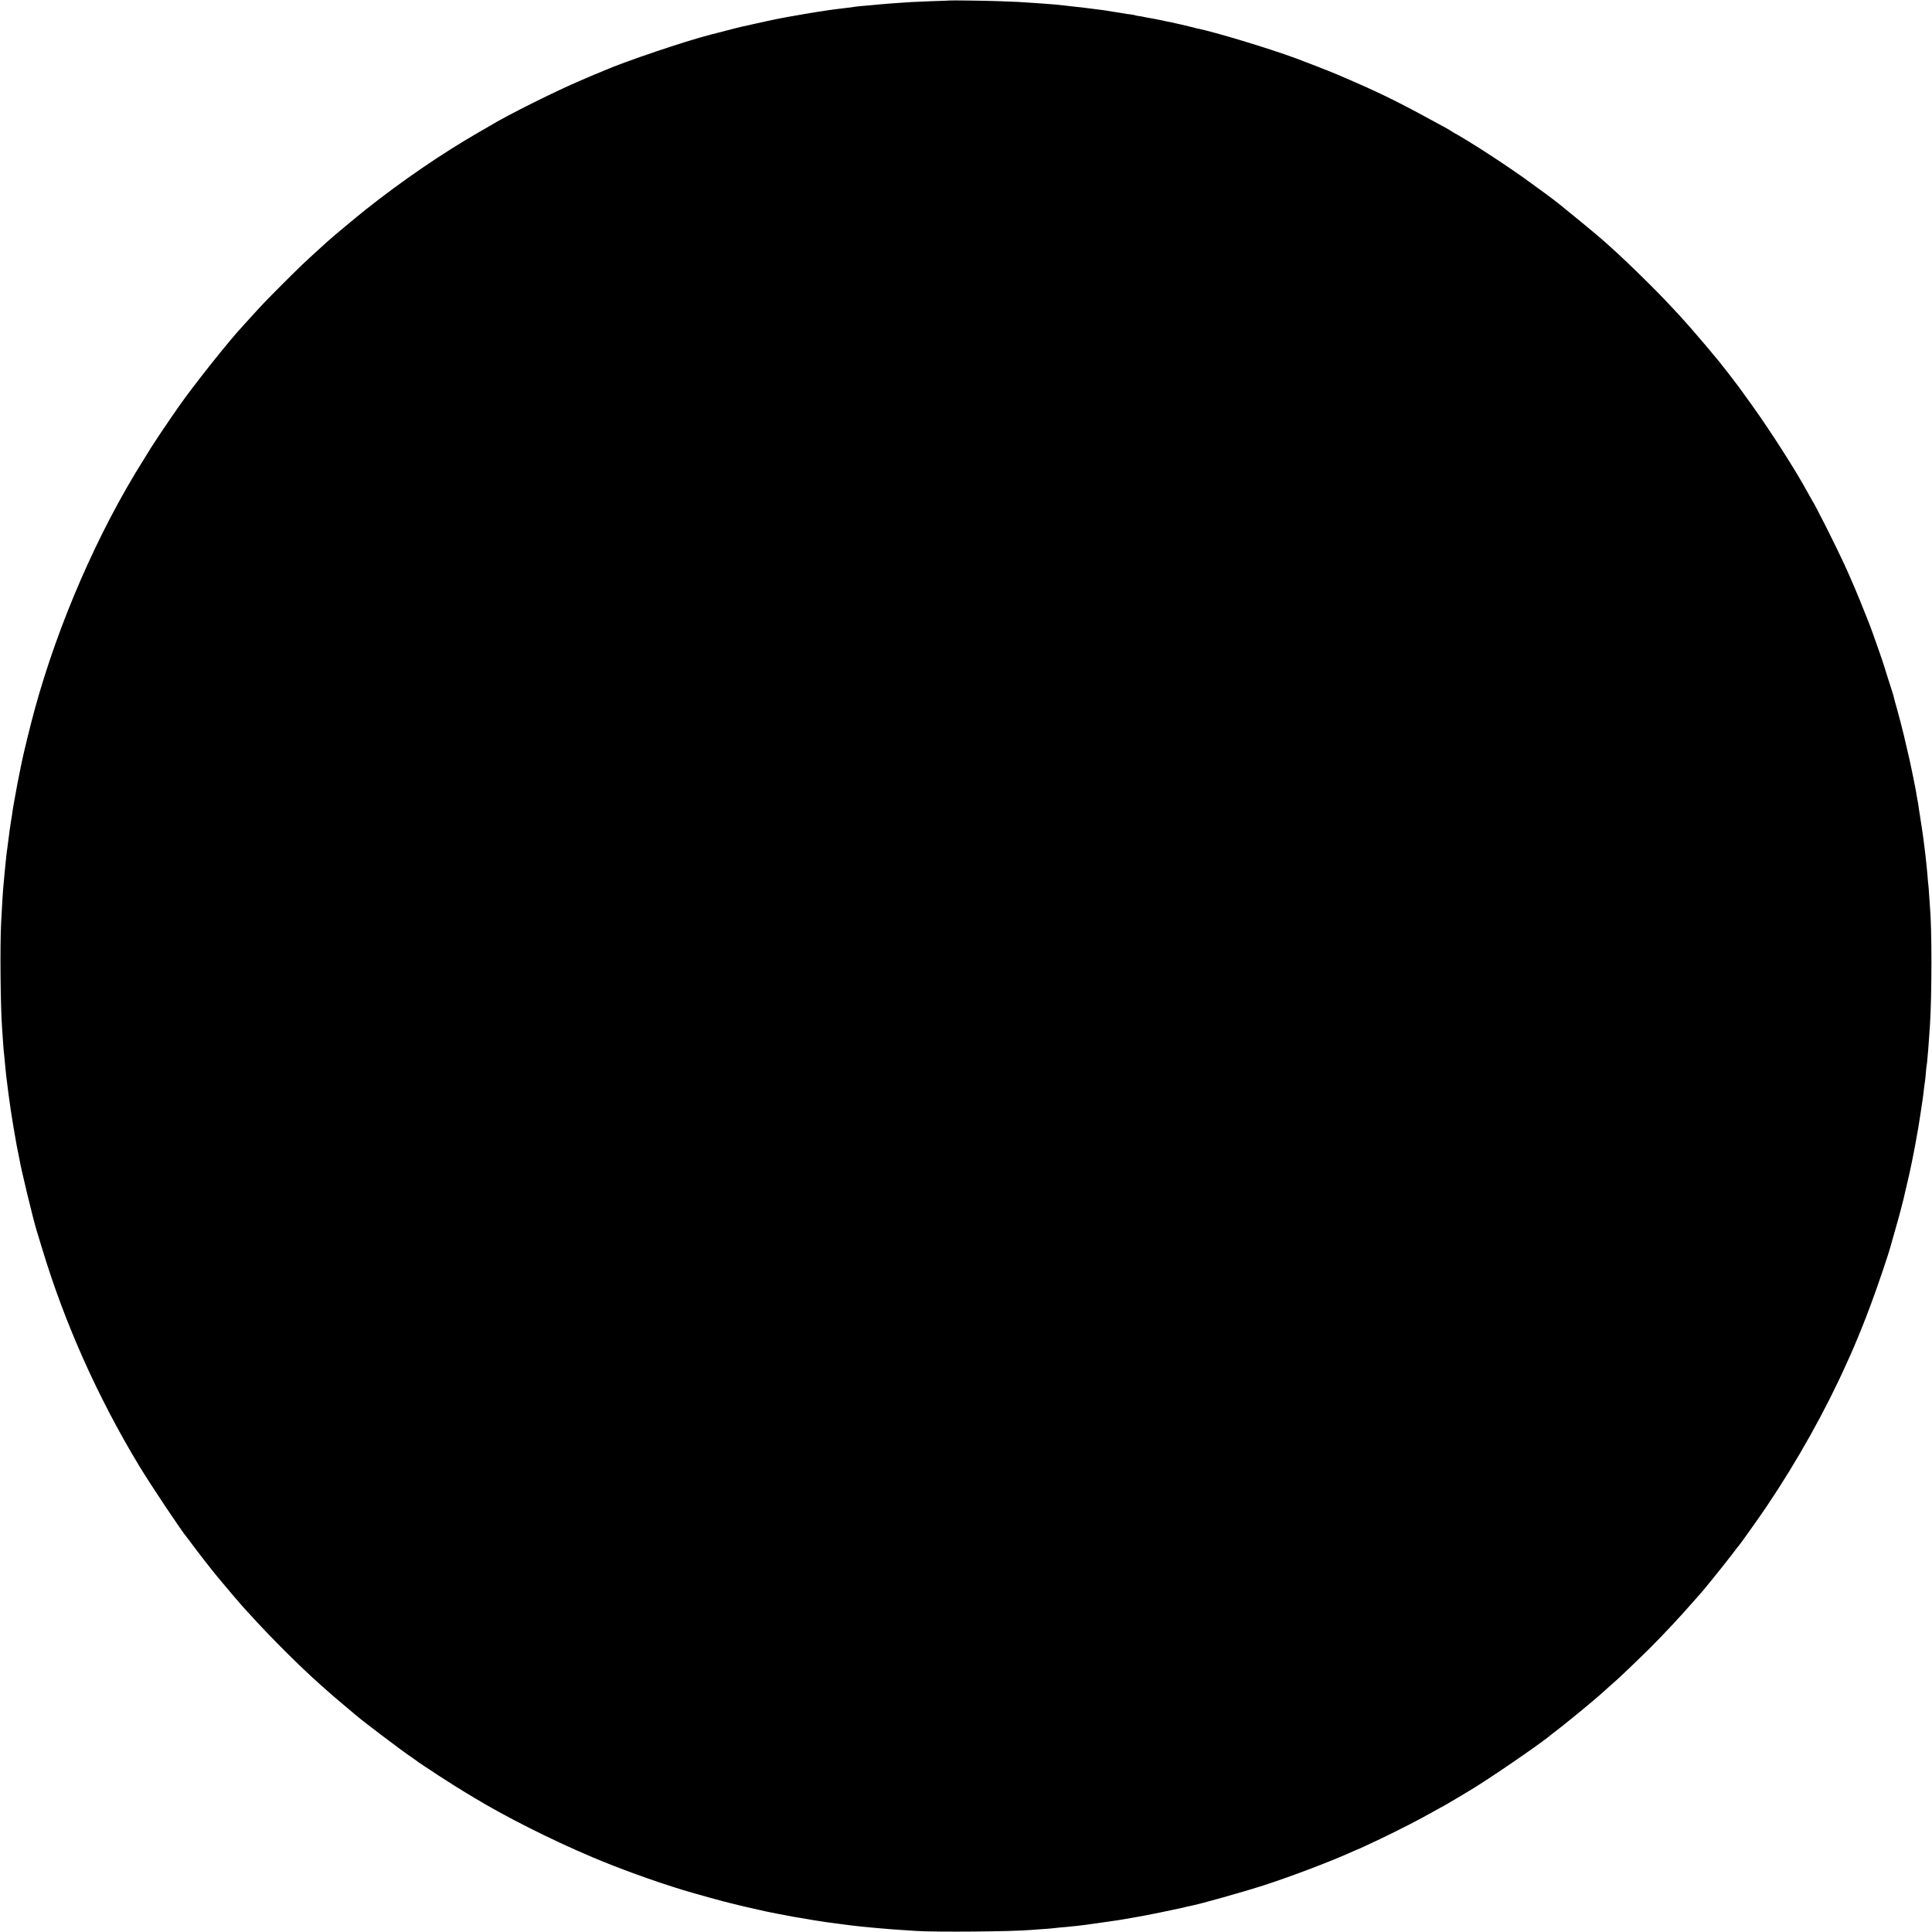
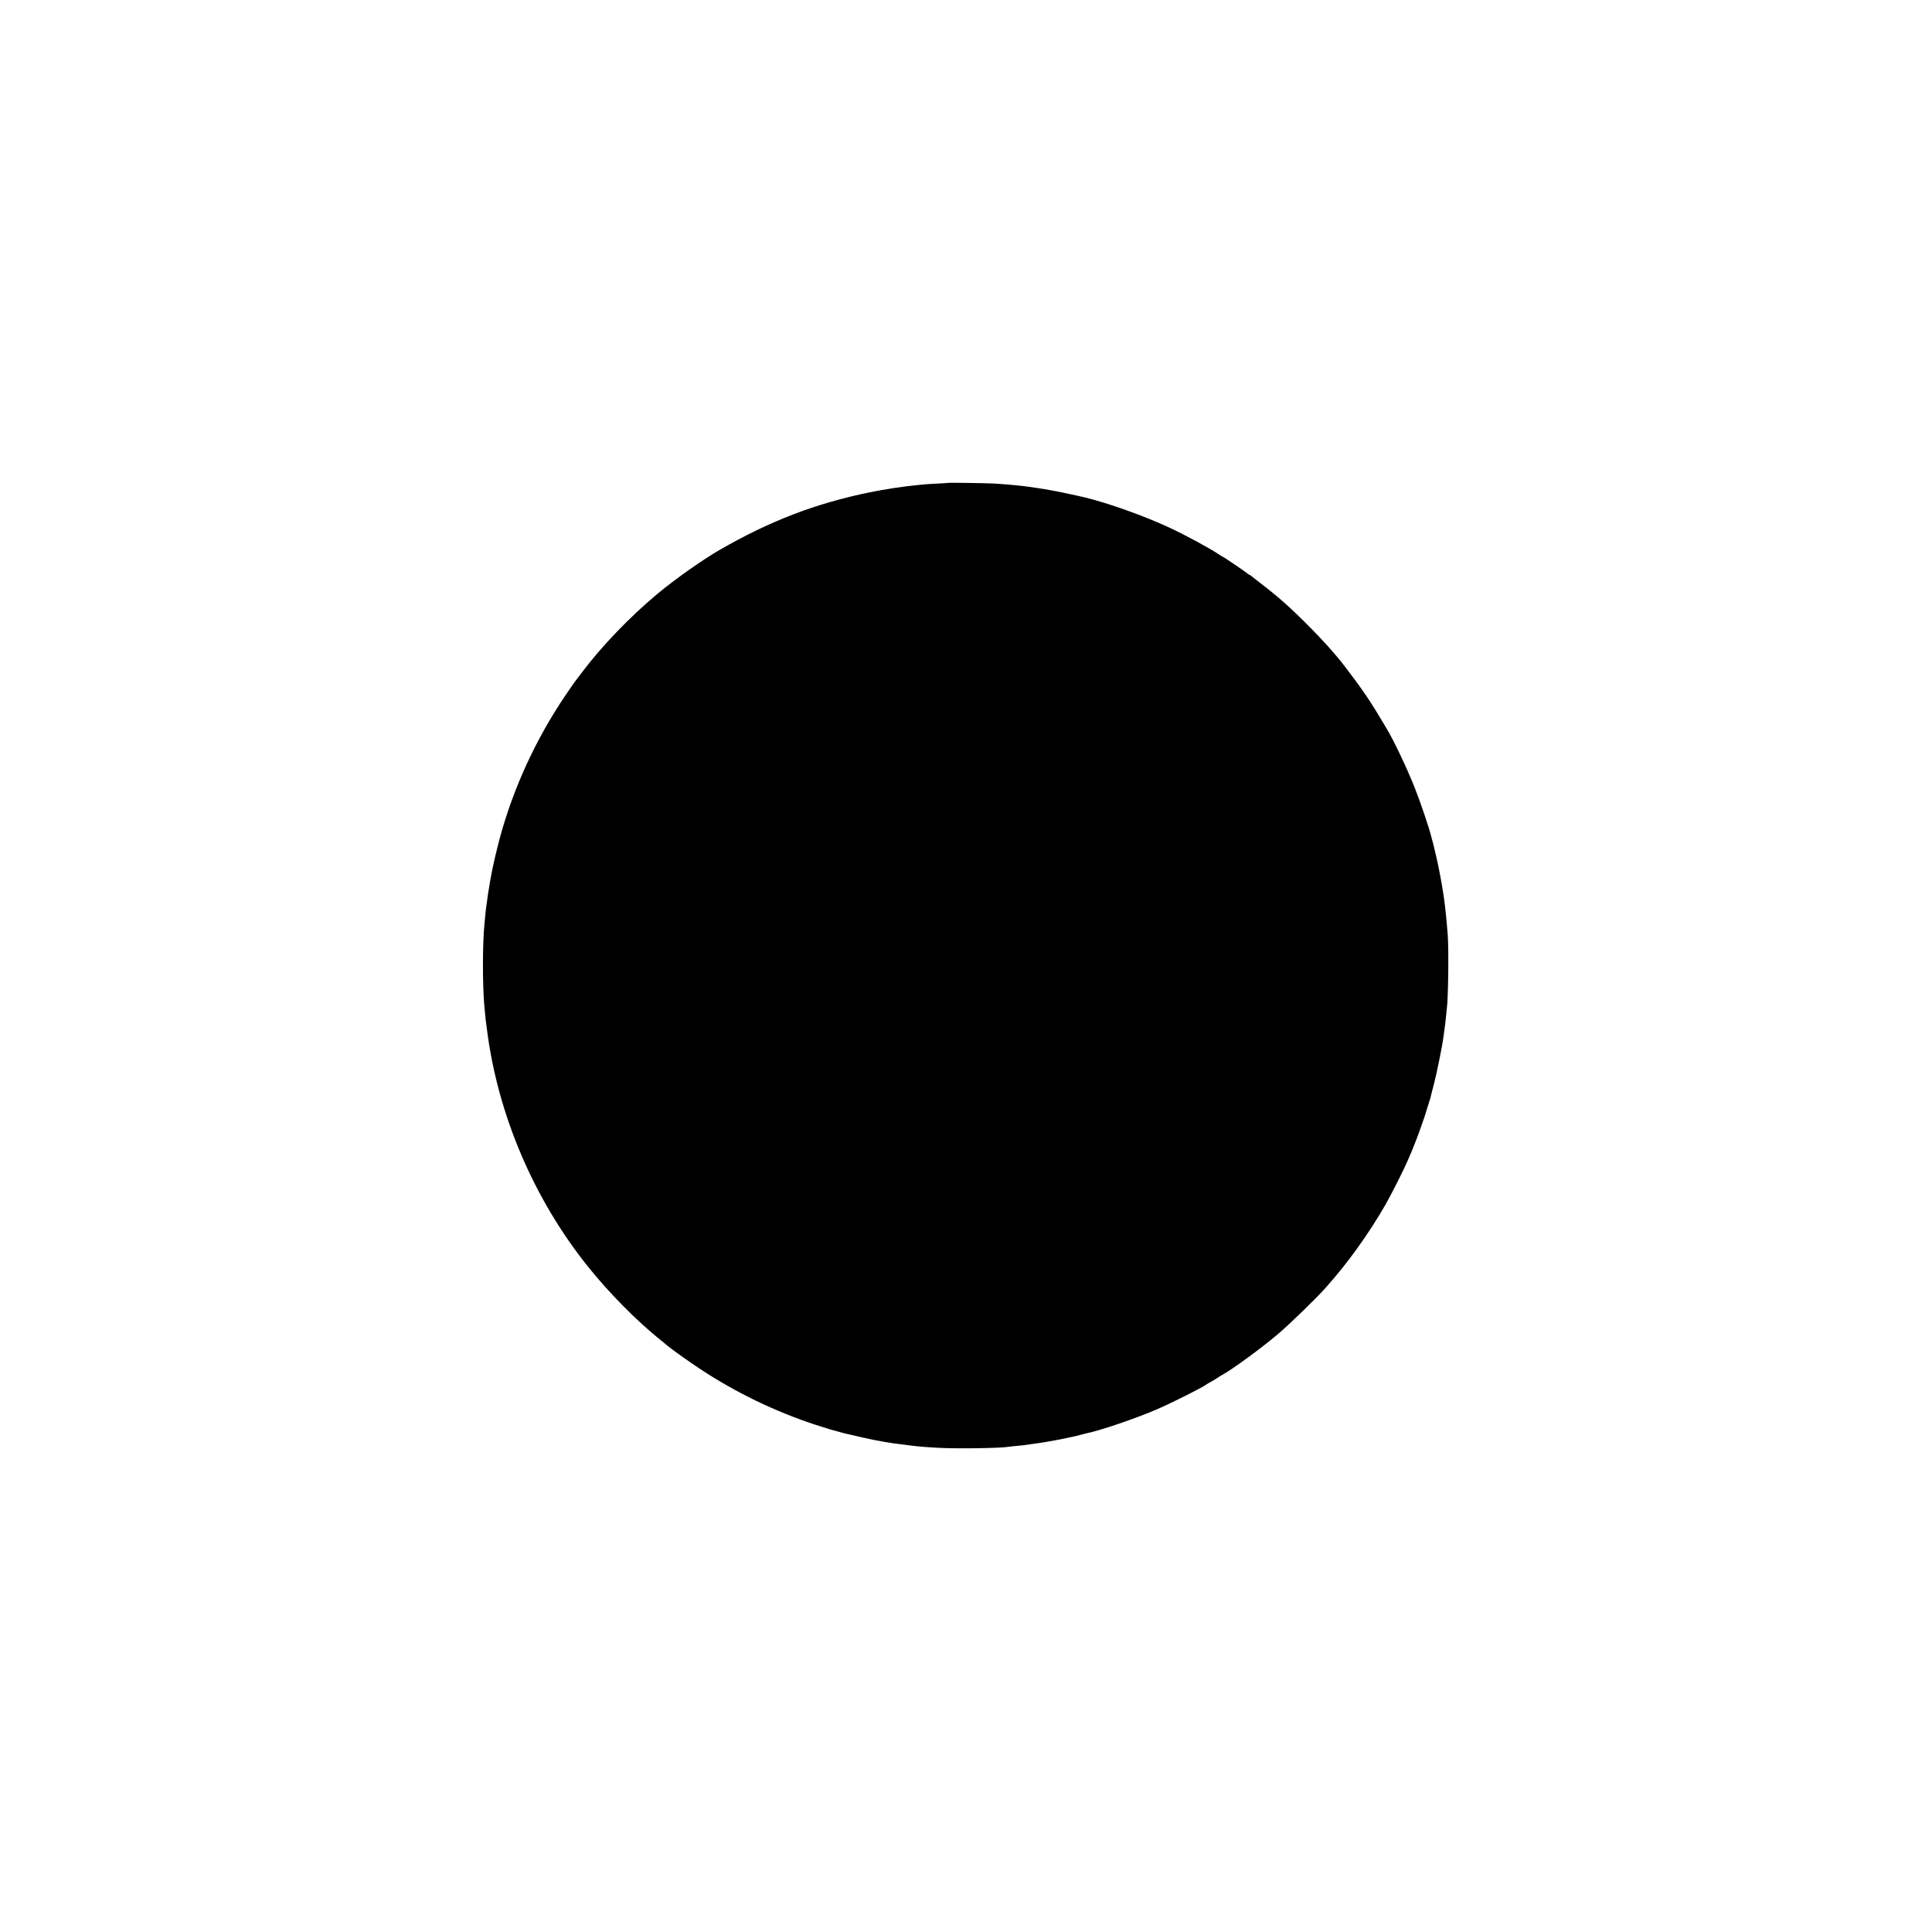
<svg xmlns="http://www.w3.org/2000/svg" version="1.0" width="2363pt" height="2363pt" viewBox="0 0 2363 2363" preserveAspectRatio="xMidYMid meet">
  <g transform="translate(0,2363) scale(0.1,-0.1)" fill="#000000" stroke="none">
-     <path d="M11617 23624 c-1 -1 -96 -5 -212 -8 -115 -4 -230 -9 -255 -11 -25 -2 -92 -6 -150 -10 -58 -4 -121 -8 -140 -10 -19 -2 -71 -6 -115 -10 -44 -4 -91 -8 -105 -10 -14 -1 -61 -5 -105 -9 -44 -4 -87 -9 -95 -11 -8 -2 -42 -7 -75 -10 -33 -4 -69 -8 -80 -10 -11 -1 -45 -5 -75 -9 -48 -6 -126 -18 -210 -31 -41 -6 -273 -45 -300 -51 -14 -2 -40 -7 -59 -10 -18 -3 -43 -8 -55 -10 -11 -2 -34 -7 -51 -10 -16 -3 -82 -16 -145 -30 -63 -14 -122 -27 -131 -29 -150 -32 -233 -51 -379 -90 -96 -25 -182 -47 -190 -49 -314 -80 -1052 -330 -1308 -442 -20 -9 -46 -19 -57 -24 -11 -4 -31 -12 -45 -18 -14 -6 -88 -38 -166 -71 -316 -134 -913 -432 -1124 -561 -8 -5 -71 -41 -140 -81 -447 -258 -929 -588 -1370 -937 -117 -93 -428 -352 -476 -397 -6 -5 -51 -46 -99 -90 -183 -166 -234 -215 -430 -410 -205 -205 -277 -280 -425 -444 -47 -52 -90 -99 -95 -105 -151 -160 -607 -735 -766 -965 -24 -35 -63 -91 -87 -125 -55 -78 -233 -345 -248 -371 -6 -11 -51 -83 -99 -160 -556 -883 -1041 -1996 -1330 -3050 -48 -173 -149 -587 -159 -647 -3 -18 -15 -78 -27 -133 -11 -55 -23 -111 -25 -125 -46 -248 -57 -308 -69 -401 -3 -19 -7 -45 -10 -59 -5 -22 -26 -179 -41 -300 -3 -25 -7 -56 -10 -70 -2 -14 -6 -54 -10 -90 -3 -36 -7 -76 -9 -90 -2 -14 -6 -59 -10 -100 -3 -41 -8 -91 -10 -110 -8 -77 -19 -241 -31 -480 -15 -288 -8 -1023 11 -1290 2 -30 7 -95 10 -143 3 -49 7 -105 9 -125 6 -54 15 -137 21 -212 3 -36 8 -82 10 -102 46 -371 64 -493 130 -863 3 -16 10 -52 16 -80 6 -27 13 -63 16 -80 19 -118 166 -727 208 -865 8 -25 39 -128 70 -230 276 -915 679 -1817 1188 -2660 145 -239 518 -798 584 -875 5 -5 35 -46 68 -90 56 -77 249 -324 292 -375 12 -14 47 -56 79 -95 56 -68 224 -265 234 -275 3 -3 46 -50 95 -104 254 -281 620 -646 870 -867 27 -24 68 -60 90 -80 22 -20 103 -90 180 -154 77 -64 151 -127 165 -139 87 -75 568 -439 670 -506 12 -8 32 -22 44 -31 84 -64 470 -314 624 -406 35 -21 76 -45 90 -54 390 -237 943 -516 1457 -734 320 -136 750 -292 1110 -402 155 -47 531 -151 575 -159 14 -3 39 -9 55 -14 23 -7 205 -49 325 -75 8 -2 35 -8 60 -14 25 -5 59 -12 75 -15 17 -3 39 -8 50 -10 11 -2 58 -11 105 -20 47 -9 95 -18 106 -20 12 -2 39 -7 60 -10 22 -4 65 -11 96 -16 95 -17 109 -19 157 -26 25 -4 55 -8 66 -10 11 -3 40 -6 65 -9 25 -3 54 -7 65 -9 11 -2 49 -7 85 -11 36 -4 74 -9 85 -11 11 -2 40 -6 65 -8 25 -3 65 -7 90 -10 25 -3 77 -8 115 -11 39 -4 88 -8 110 -10 60 -6 192 -16 260 -20 33 -2 114 -7 180 -12 244 -16 1180 -8 1405 12 19 2 80 6 135 10 55 3 111 8 125 10 14 2 61 7 105 11 44 3 94 8 110 10 17 2 53 6 80 8 55 6 150 18 245 32 35 5 204 30 270 39 59 9 172 29 230 40 13 3 42 7 64 11 34 5 385 77 441 90 11 3 31 7 45 10 14 3 33 7 42 10 10 3 30 8 45 10 120 22 646 170 923 259 344 112 823 295 1078 411 29 13 54 24 56 24 5 0 142 64 273 126 243 116 480 238 657 338 54 31 100 56 102 56 5 0 369 216 429 255 343 219 834 561 921 640 7 5 24 19 40 30 44 32 288 229 409 331 121 102 132 111 242 211 42 37 85 76 97 86 45 39 304 287 395 378 194 195 390 405 541 579 41 47 77 87 80 90 23 21 317 385 411 510 35 47 66 87 70 90 11 10 258 358 330 465 381 565 726 1182 989 1769 17 39 37 84 45 100 42 92 148 349 190 461 12 33 37 98 55 145 68 180 211 598 240 705 4 17 26 93 48 170 38 130 79 280 87 315 1 8 8 35 15 60 7 25 14 52 15 60 3 13 61 260 70 300 9 35 57 277 60 296 2 11 8 45 14 75 17 86 49 275 66 394 9 61 18 121 20 135 5 31 12 89 20 159 4 30 8 62 10 72 2 10 6 53 10 96 3 43 7 85 10 93 2 8 7 51 10 95 3 44 8 96 10 115 3 31 12 159 20 280 24 379 24 1197 0 1447 -2 24 -7 89 -10 145 -3 57 -8 114 -10 128 -2 14 -7 63 -10 110 -4 46 -9 96 -10 110 -2 14 -6 54 -10 90 -3 36 -8 76 -10 90 -2 14 -6 50 -10 80 -4 30 -8 66 -10 80 -2 14 -7 45 -10 70 -3 25 -8 56 -10 70 -3 14 -9 57 -15 95 -5 39 -12 81 -15 95 -2 14 -6 42 -9 62 -2 20 -9 61 -15 90 -5 29 -13 69 -15 88 -3 19 -8 44 -10 55 -2 11 -16 81 -31 155 -22 112 -42 203 -110 490 -15 66 -62 244 -86 330 -17 58 -32 115 -35 128 -2 13 -11 42 -18 65 -23 68 -99 311 -102 322 -6 28 -165 479 -183 520 -5 11 -28 70 -52 130 -69 178 -173 423 -251 592 -105 229 -367 749 -397 787 -4 6 -26 45 -48 86 -140 261 -457 757 -692 1084 -75 103 -145 201 -156 216 -30 42 -216 282 -236 305 -10 11 -42 49 -71 85 -29 36 -55 67 -58 70 -3 3 -27 32 -55 65 -50 61 -256 297 -284 326 -9 9 -63 67 -121 130 -212 229 -613 619 -825 802 -16 14 -43 38 -60 52 -47 42 -405 336 -455 375 -25 19 -47 37 -50 40 -11 12 -284 213 -416 307 -199 141 -499 339 -689 454 -49 30 -99 59 -110 66 -11 7 -27 15 -35 19 -8 4 -26 15 -40 24 -14 10 -50 31 -80 48 -517 284 -755 404 -1133 568 -84 36 -165 72 -182 79 -49 22 -402 160 -505 198 -344 127 -1002 326 -1230 372 -8 2 -35 8 -59 15 -44 11 -195 47 -241 56 -14 2 -50 10 -80 16 -30 6 -59 12 -65 14 -5 1 -35 6 -65 13 -30 6 -71 13 -90 16 -19 3 -42 8 -50 10 -8 3 -32 7 -53 9 -21 3 -41 7 -45 9 -4 3 -29 7 -57 11 -27 3 -61 8 -75 11 -14 3 -38 7 -55 9 -16 2 -57 9 -90 14 -33 6 -80 13 -105 17 -247 32 -314 40 -415 50 -33 4 -71 8 -85 10 -24 4 -119 12 -225 20 -27 2 -86 6 -130 9 -130 10 -239 16 -436 22 -171 6 -588 11 -592 8z" />
+     <path d="M11597 17724 c-1 -2 -56 -5 -122 -8 -66 -3 -140 -8 -165 -10 -25 -3 -74 -8 -110 -11 -145 -14 -391 -51 -560 -86 -662 -135 -1223 -350 -1840 -706 -208 -120 -547 -359 -760 -537 -336 -280 -689 -648 -919 -956 -31 -41 -58 -77 -61 -80 -11 -10 -147 -206 -201 -290 -354 -544 -620 -1150 -773 -1765 -46 -185 -72 -306 -95 -445 -20 -116 -24 -143 -36 -235 -4 -27 -8 -60 -10 -73 -2 -13 -7 -53 -10 -90 -4 -37 -8 -85 -10 -107 -24 -233 -24 -756 -1 -1000 3 -27 8 -79 11 -115 3 -36 8 -76 10 -90 2 -14 6 -47 10 -75 130 -1041 573 -2081 1239 -2910 252 -314 575 -642 857 -872 48 -38 93 -75 100 -82 46 -41 268 -200 414 -296 438 -289 913 -518 1405 -680 96 -31 182 -58 191 -60 9 -2 47 -12 85 -23 38 -11 85 -24 104 -28 19 -4 40 -9 45 -10 52 -13 278 -64 305 -68 41 -7 75 -13 145 -26 28 -5 68 -11 90 -14 22 -3 58 -7 80 -10 182 -25 252 -32 440 -43 233 -14 791 -6 886 12 11 2 52 7 92 10 39 3 99 10 132 15 33 5 80 12 105 15 25 3 56 8 70 10 14 3 41 7 60 10 19 3 58 10 85 15 28 5 61 12 75 14 14 3 36 7 50 10 14 3 50 11 80 17 30 6 60 12 65 14 6 1 30 7 55 14 25 7 53 15 64 17 169 32 627 188 886 301 196 86 573 276 600 303 3 3 25 16 50 29 25 13 58 34 75 45 16 12 45 29 64 40 116 62 457 311 671 490 134 112 467 434 587 568 270 300 529 660 738 1023 65 112 228 435 270 535 15 36 36 84 46 106 28 65 84 209 122 319 31 86 46 131 93 285 5 14 9 28 10 33 1 4 2 8 4 10 1 1 3 9 5 17 1 8 21 85 43 170 38 146 105 481 117 580 3 25 7 59 10 75 10 65 15 110 21 174 3 36 7 76 9 88 18 106 26 722 12 908 -16 206 -27 309 -48 465 -18 130 -68 398 -94 500 -8 30 -16 66 -19 80 -3 14 -12 52 -21 85 -9 33 -18 67 -20 75 -21 92 -137 434 -205 604 -94 236 -256 576 -341 716 -9 14 -46 77 -84 140 -127 213 -237 372 -432 626 -109 142 -259 309 -438 489 -231 232 -378 362 -605 535 -46 36 -91 71 -98 78 -7 6 -17 12 -21 12 -4 0 -16 8 -27 18 -22 20 -290 202 -298 202 -3 0 -24 13 -48 29 -117 79 -407 235 -608 329 -306 142 -737 296 -1027 367 -94 23 -373 82 -423 89 -14 2 -52 9 -85 15 -33 5 -80 13 -105 16 -25 3 -56 8 -70 10 -80 13 -273 31 -435 41 -102 5 -554 12 -558 8z" />
  </g>
</svg>
